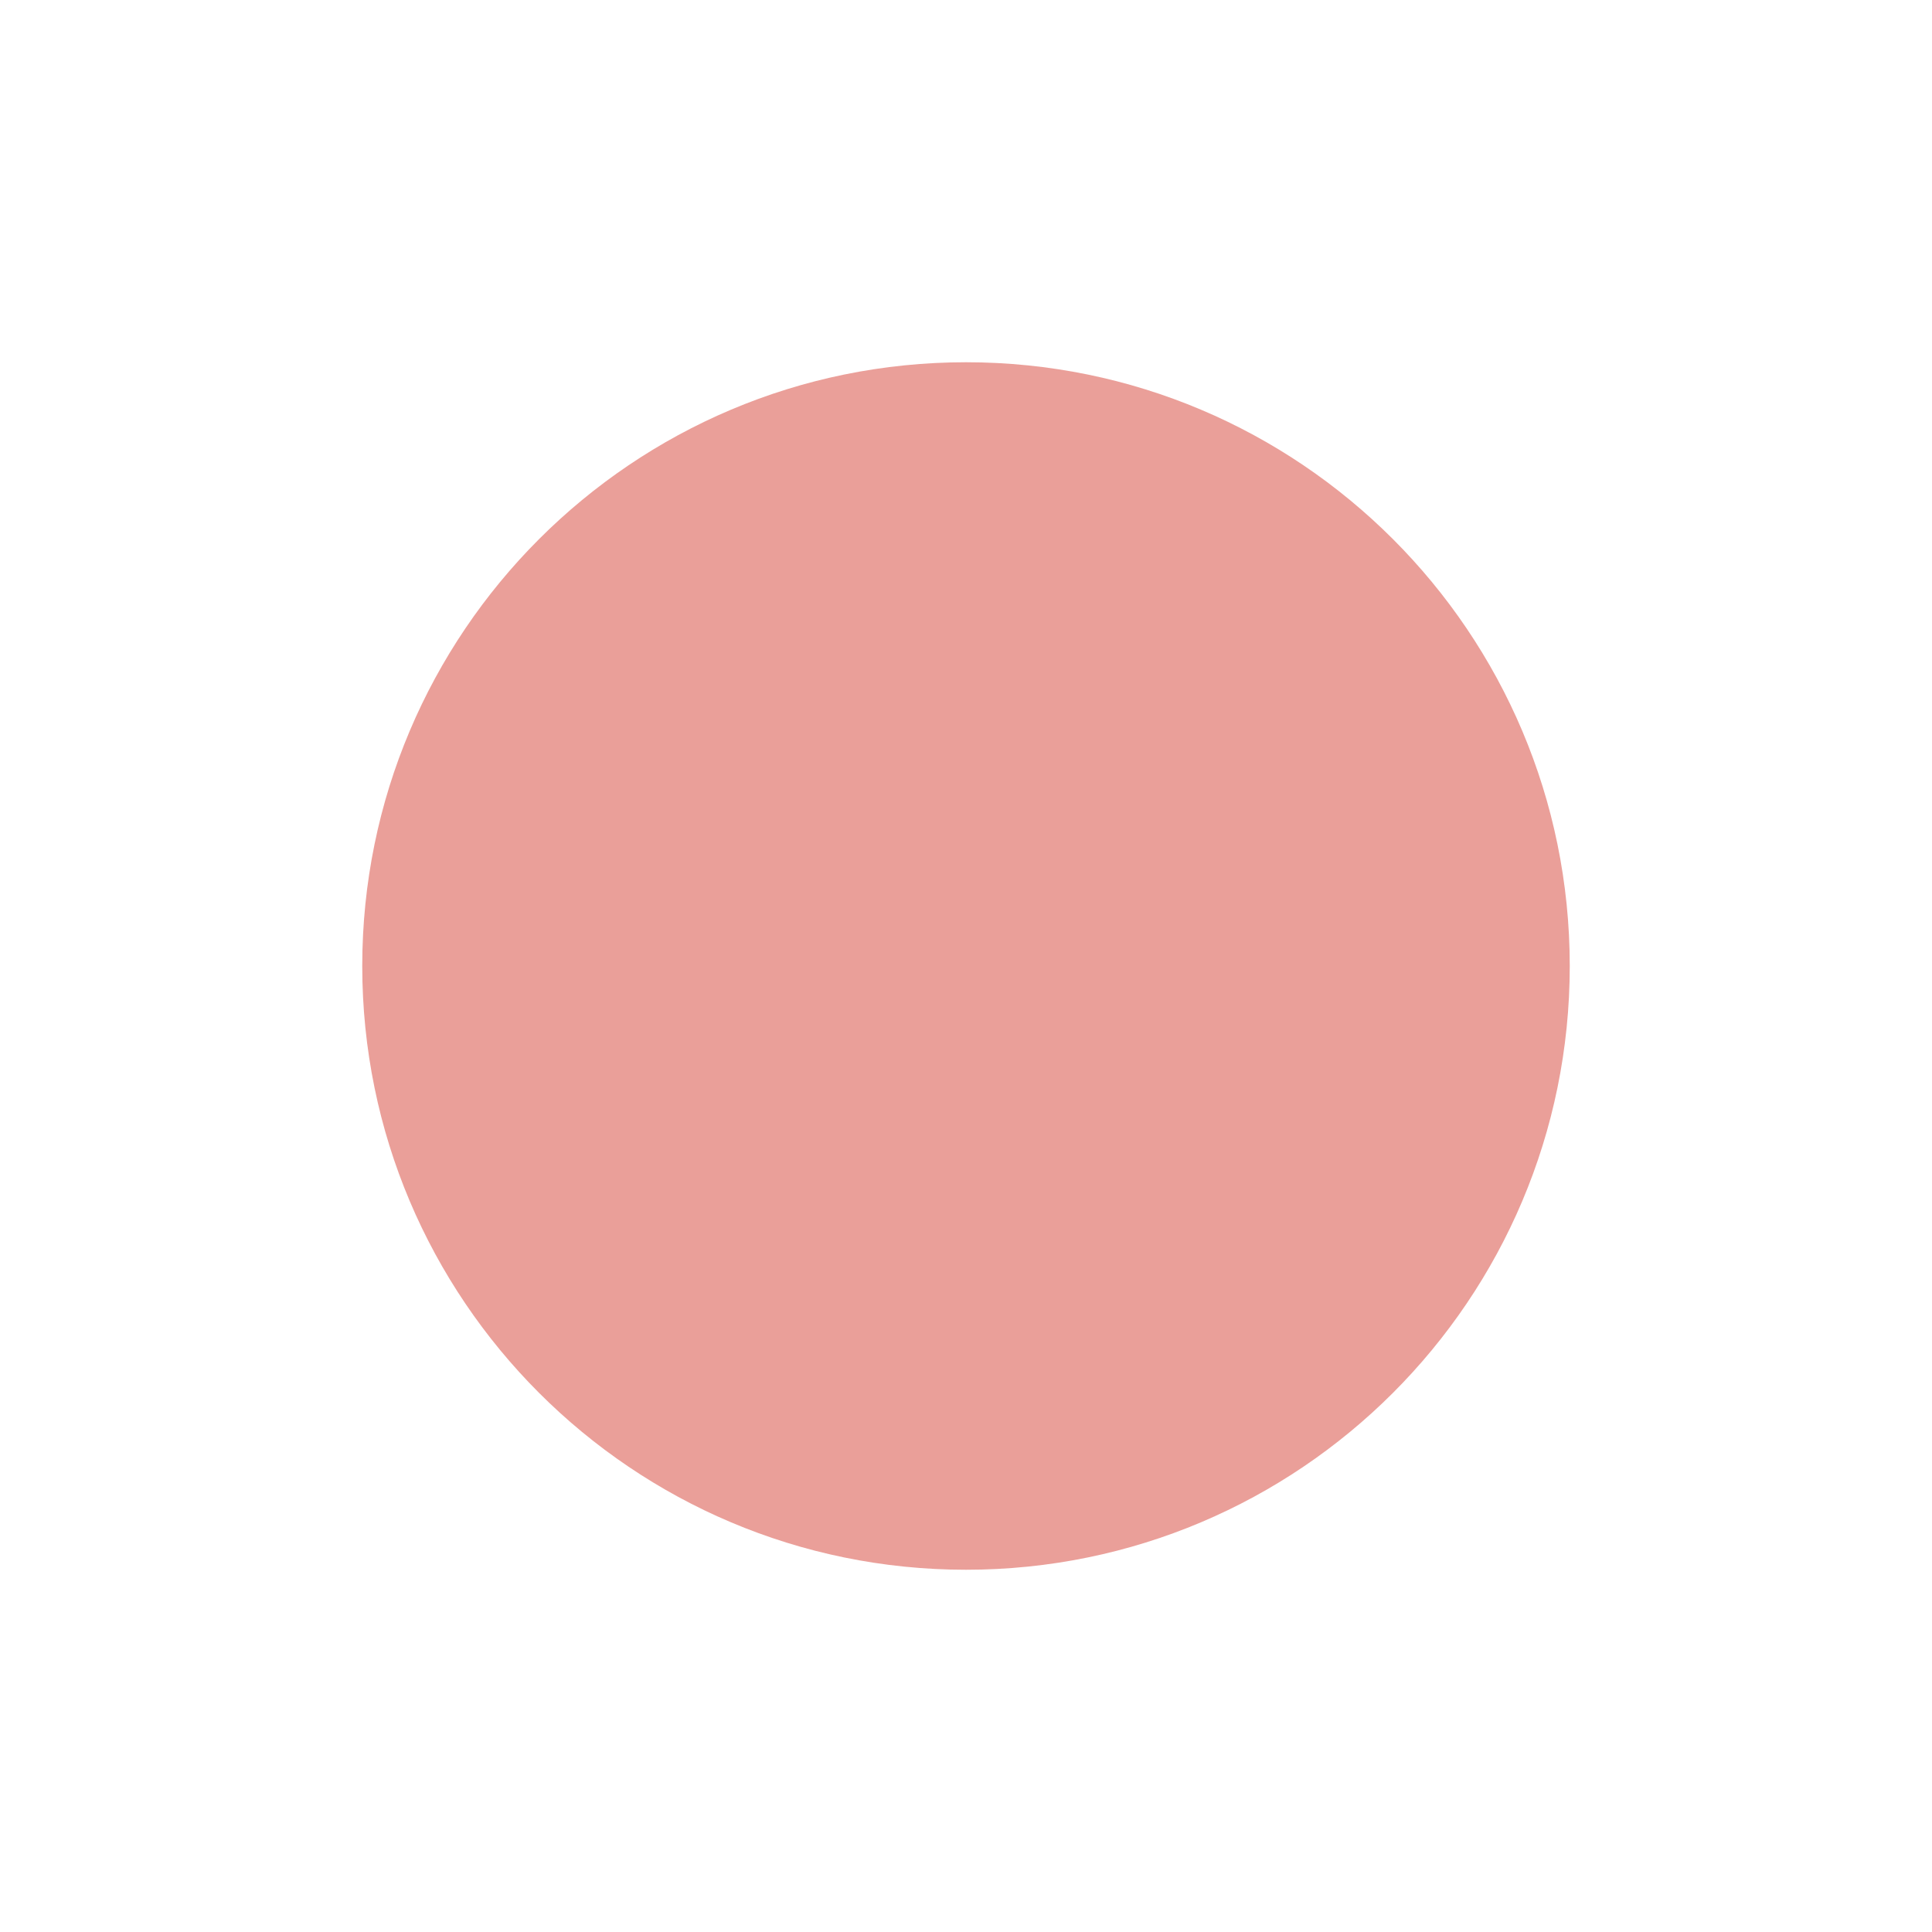
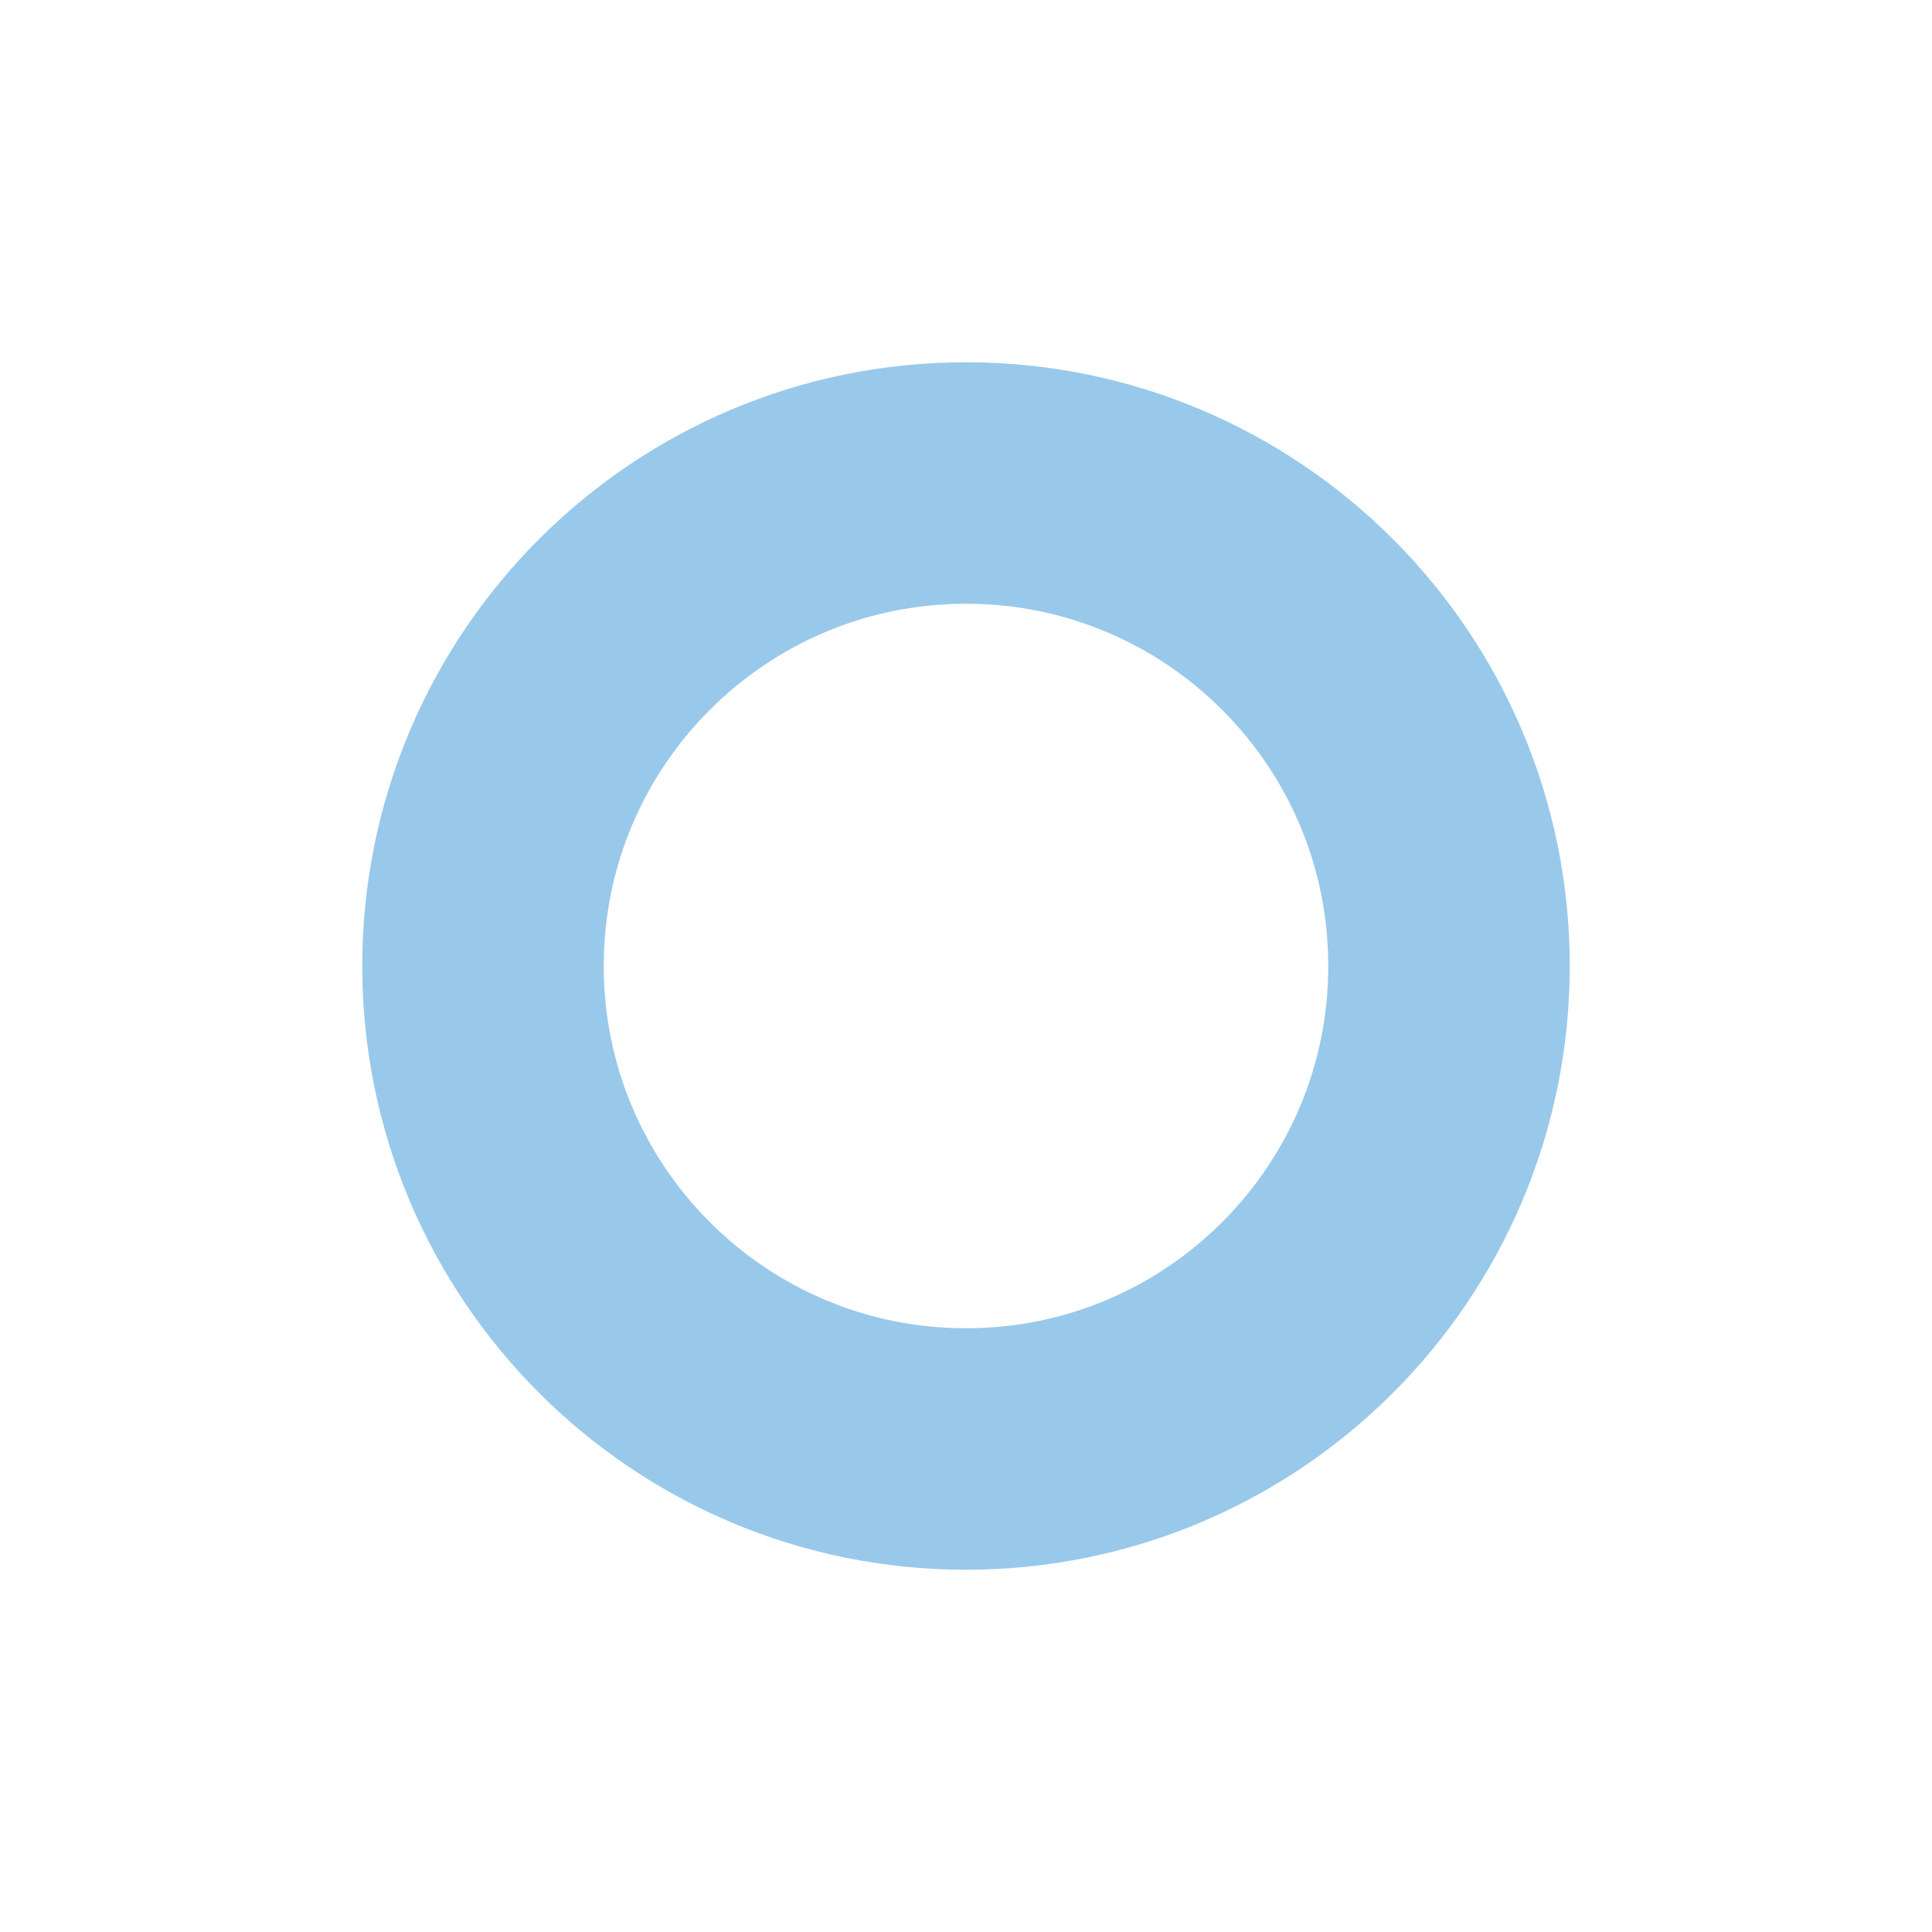
<svg xmlns="http://www.w3.org/2000/svg" width="16" height="16" viewBox="0 0 16 16">
  <g fill="none" fill-rule="evenodd">
-     <g fill="#c10" fill-opacity=".4">
-       <circle cx="8" cy="8" r="5" />
+     <g stroke="#007ACC" stroke-width="2" stroke-opacity=".4">
+       <circle cx="8" cy="8" r="4" />
    </g>
  </g>
</svg>
